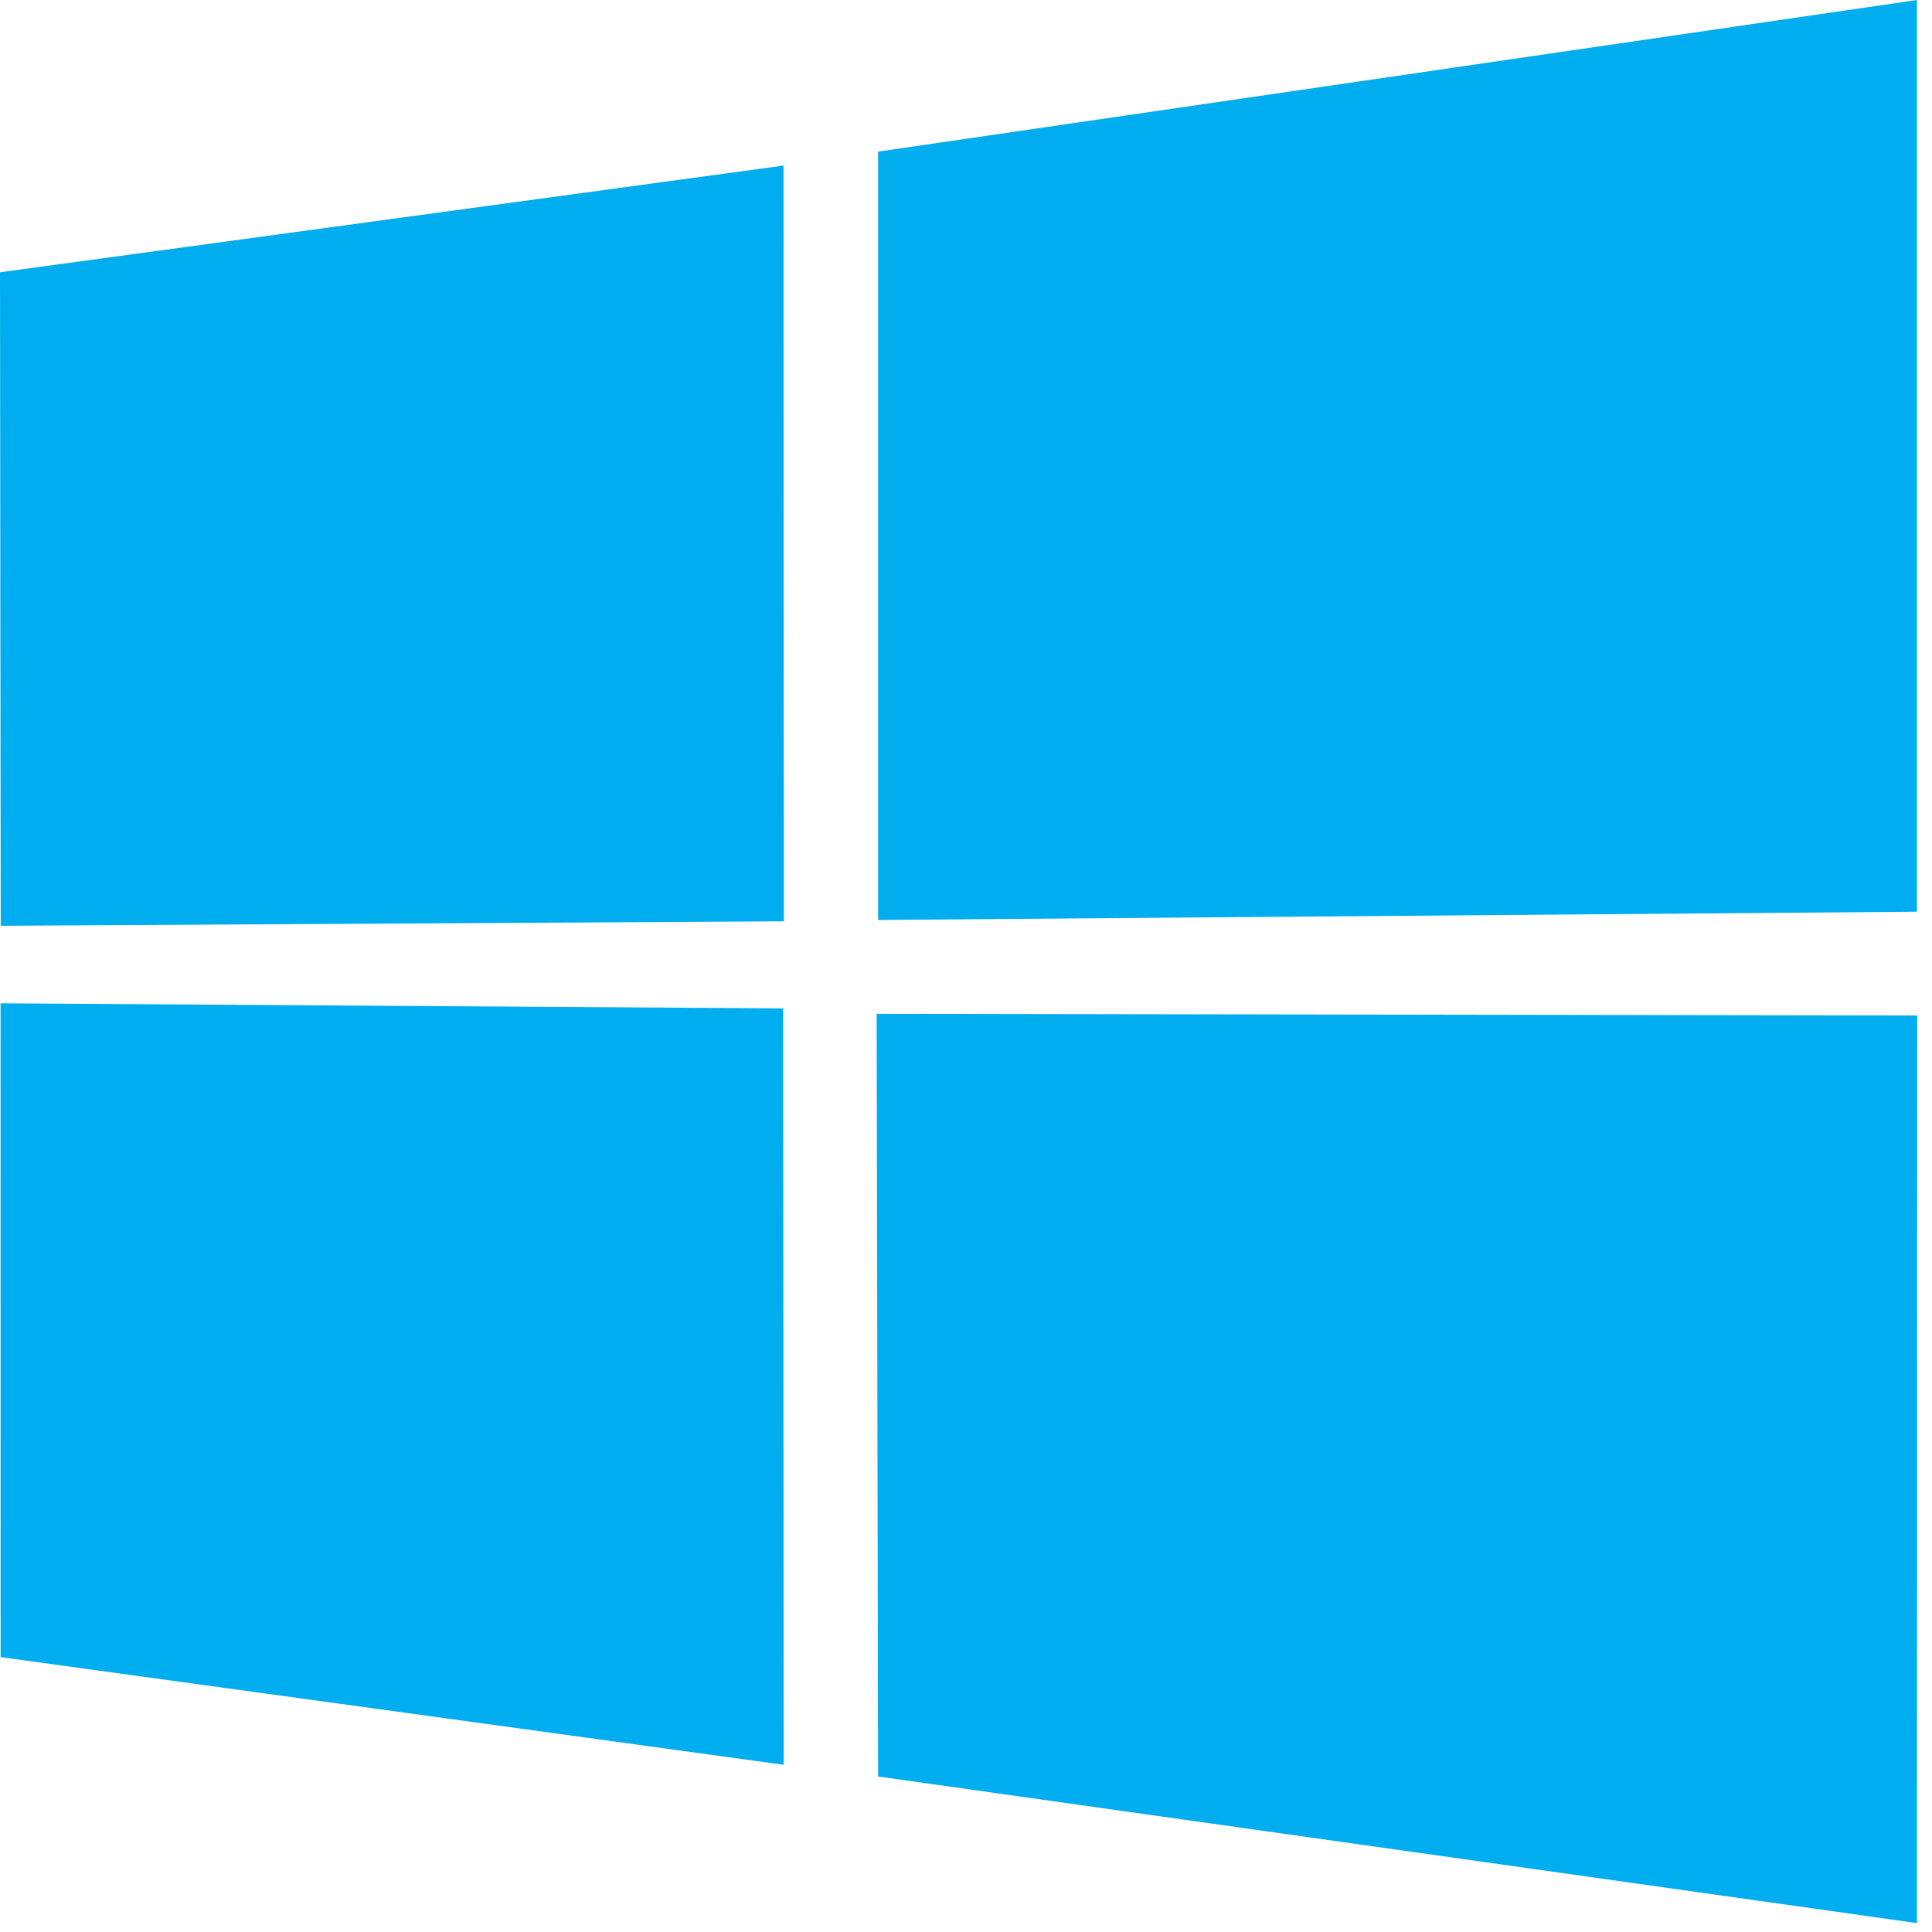
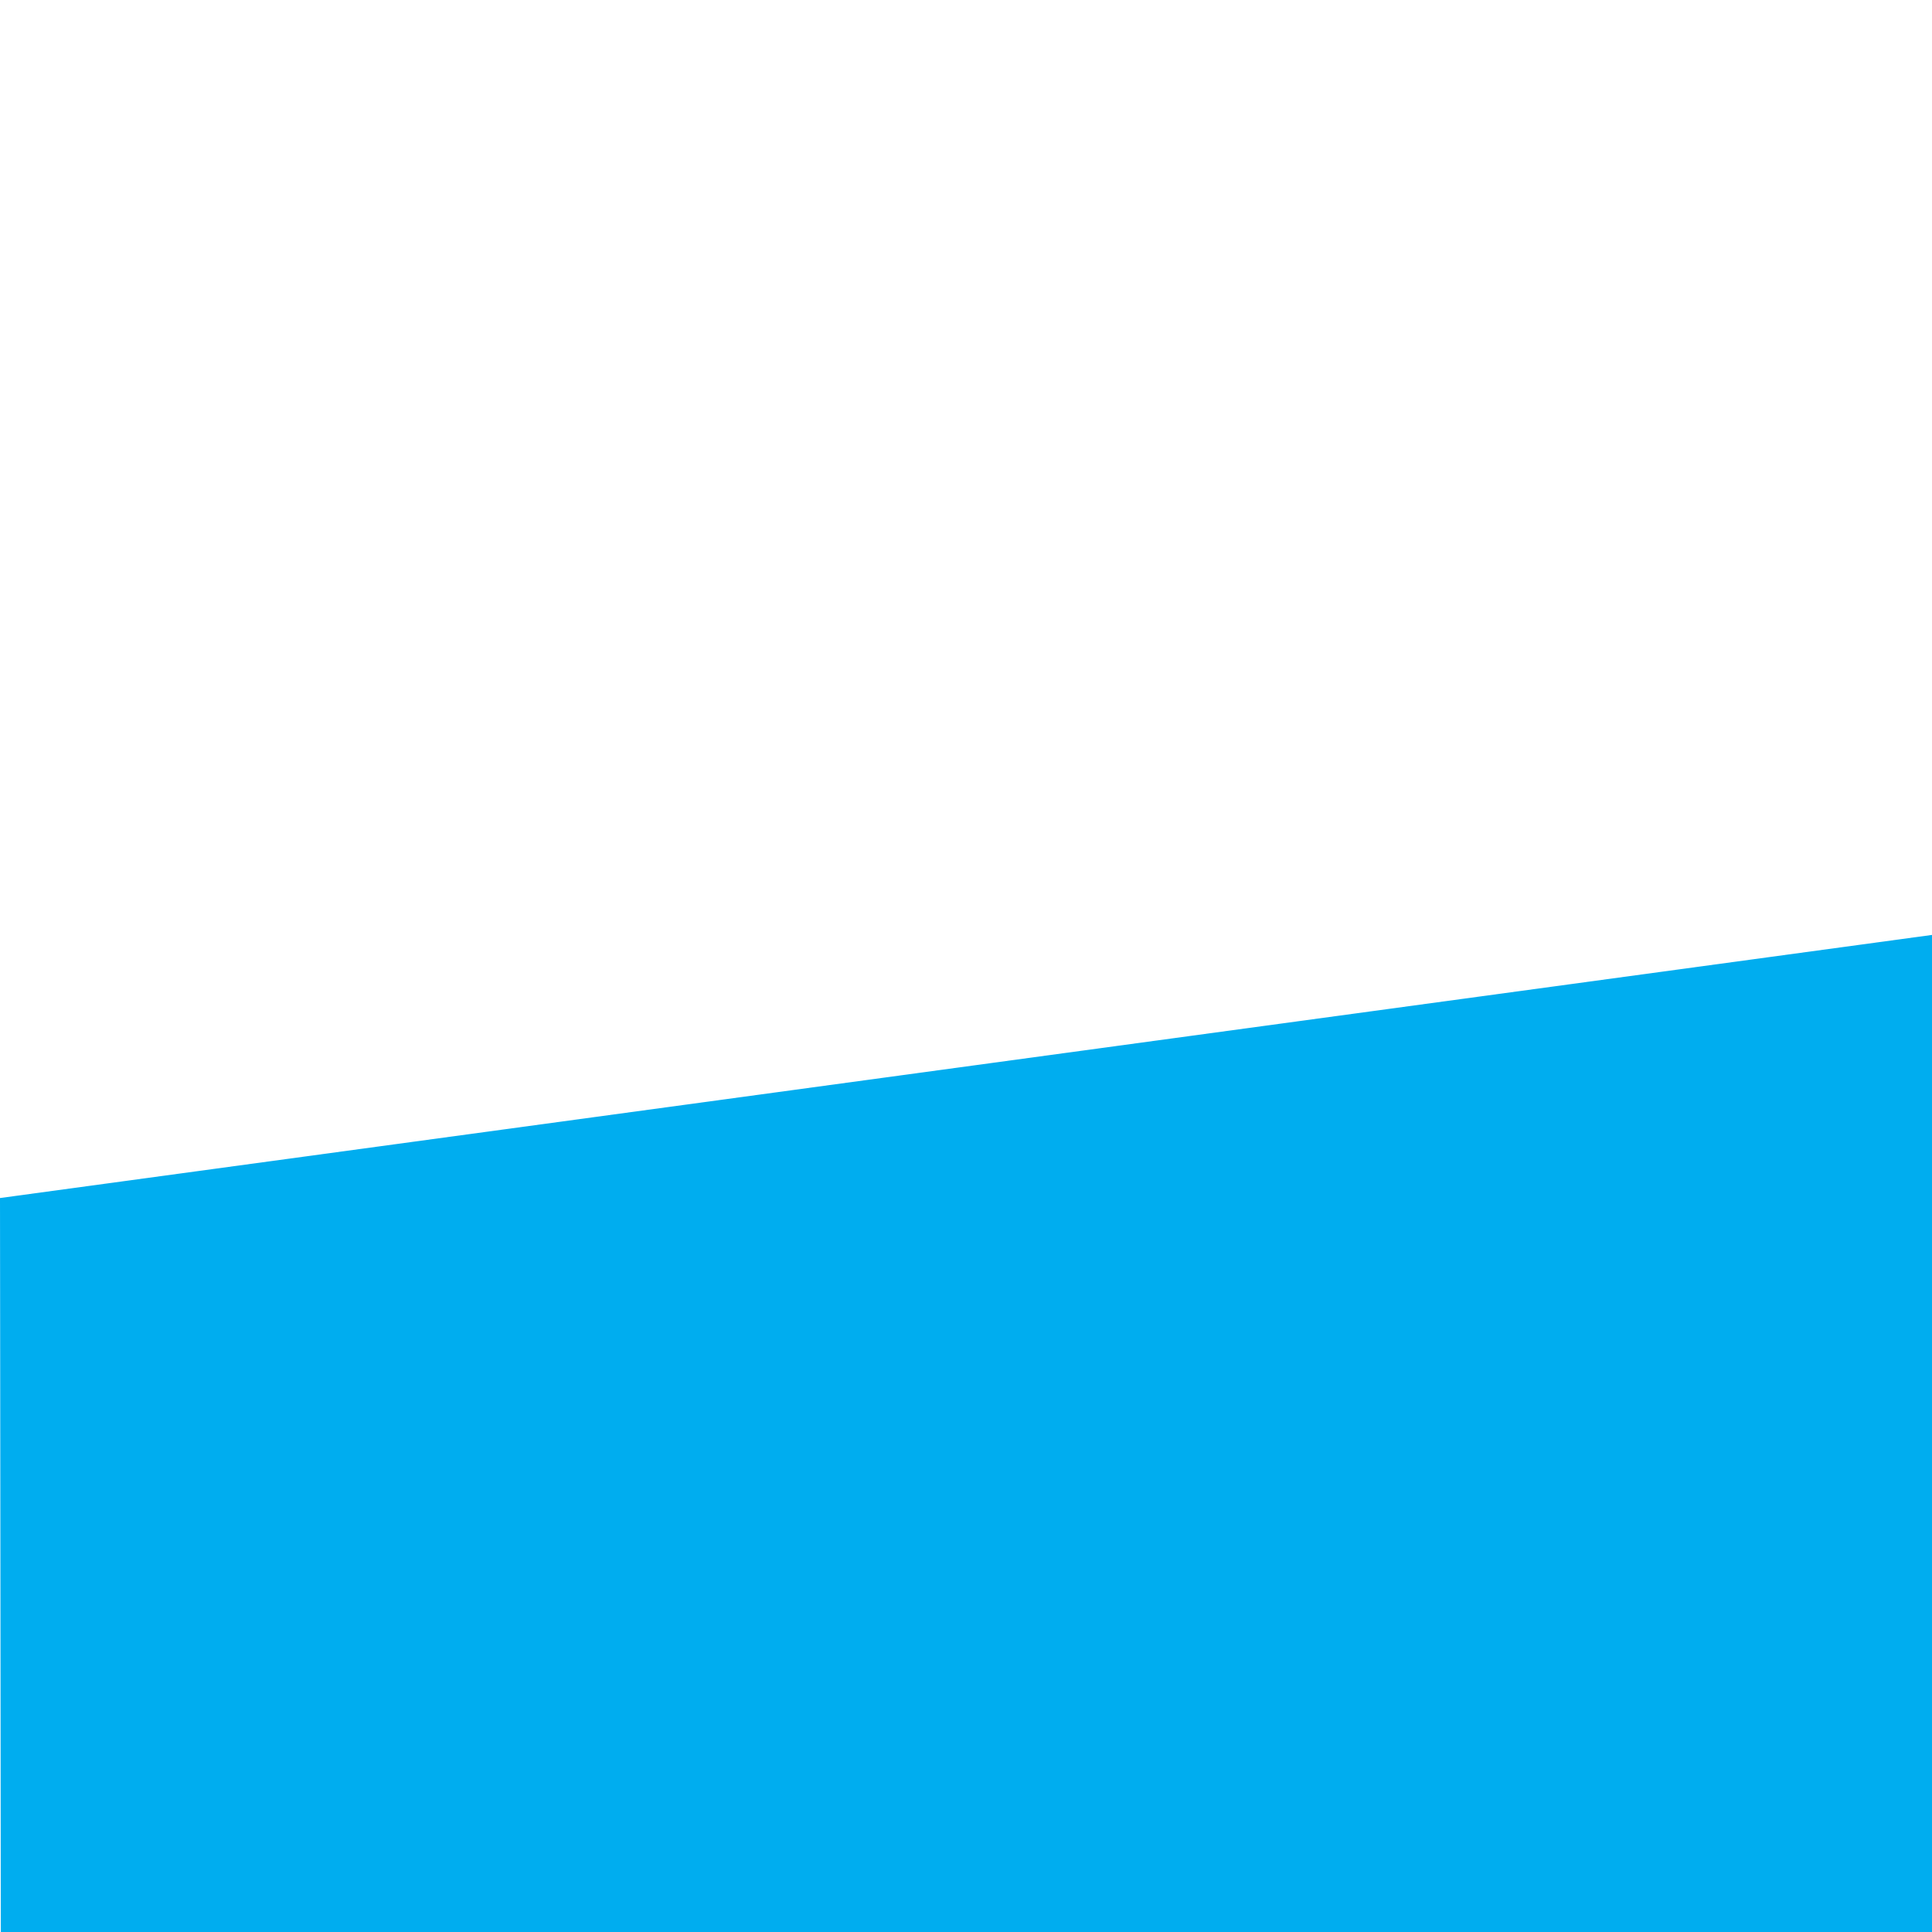
- <svg xmlns="http://www.w3.org/2000/svg" version="1.1" height="88" width="88">
+ <svg xmlns="http://www.w3.org/2000/svg" version="1.1" height="20" width="20">
  <path style="fill:#00adef;" d="m0,12.402,35.687-4.86,0.016,34.423-35.67,0.203zm35.67,33.529,0.028,34.453-35.67-4.904-0.002-29.78zm4.326-39.025,47.318-6.906,0,41.527-47.318,0.376zm47.329,39.349-0.011,41.34-47.318-6.678-0.066-34.739z" />
</svg>
